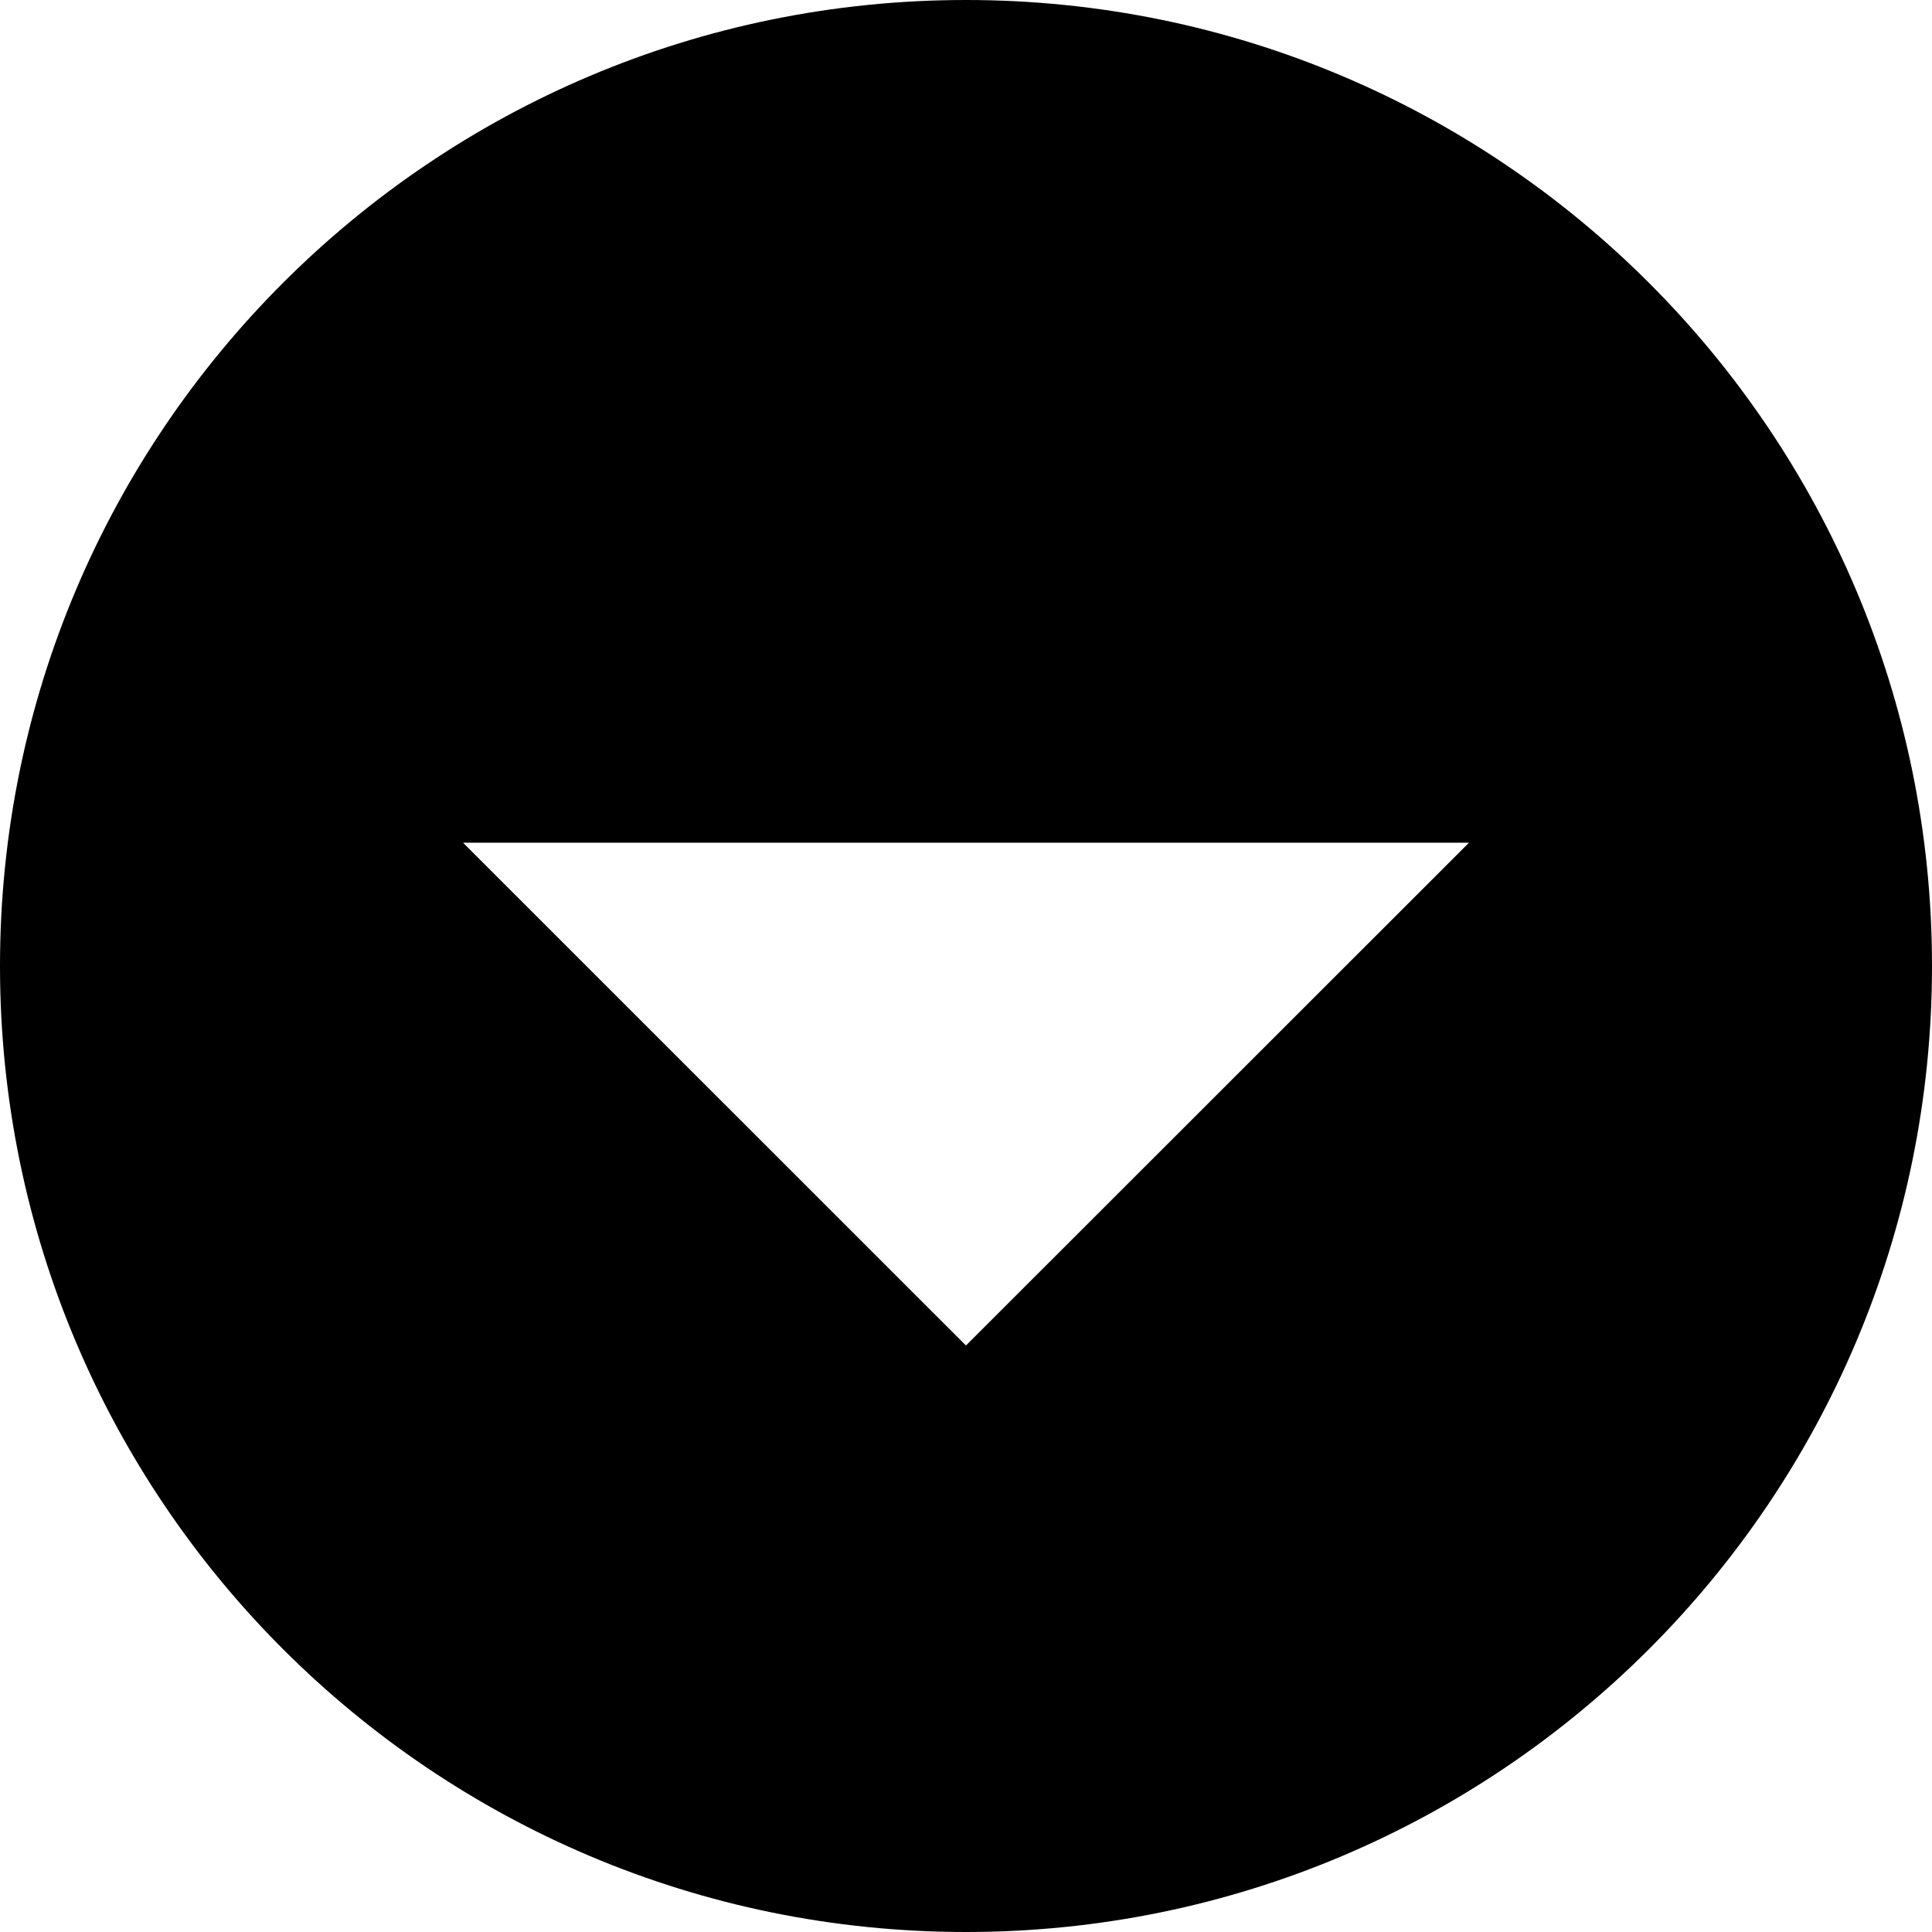
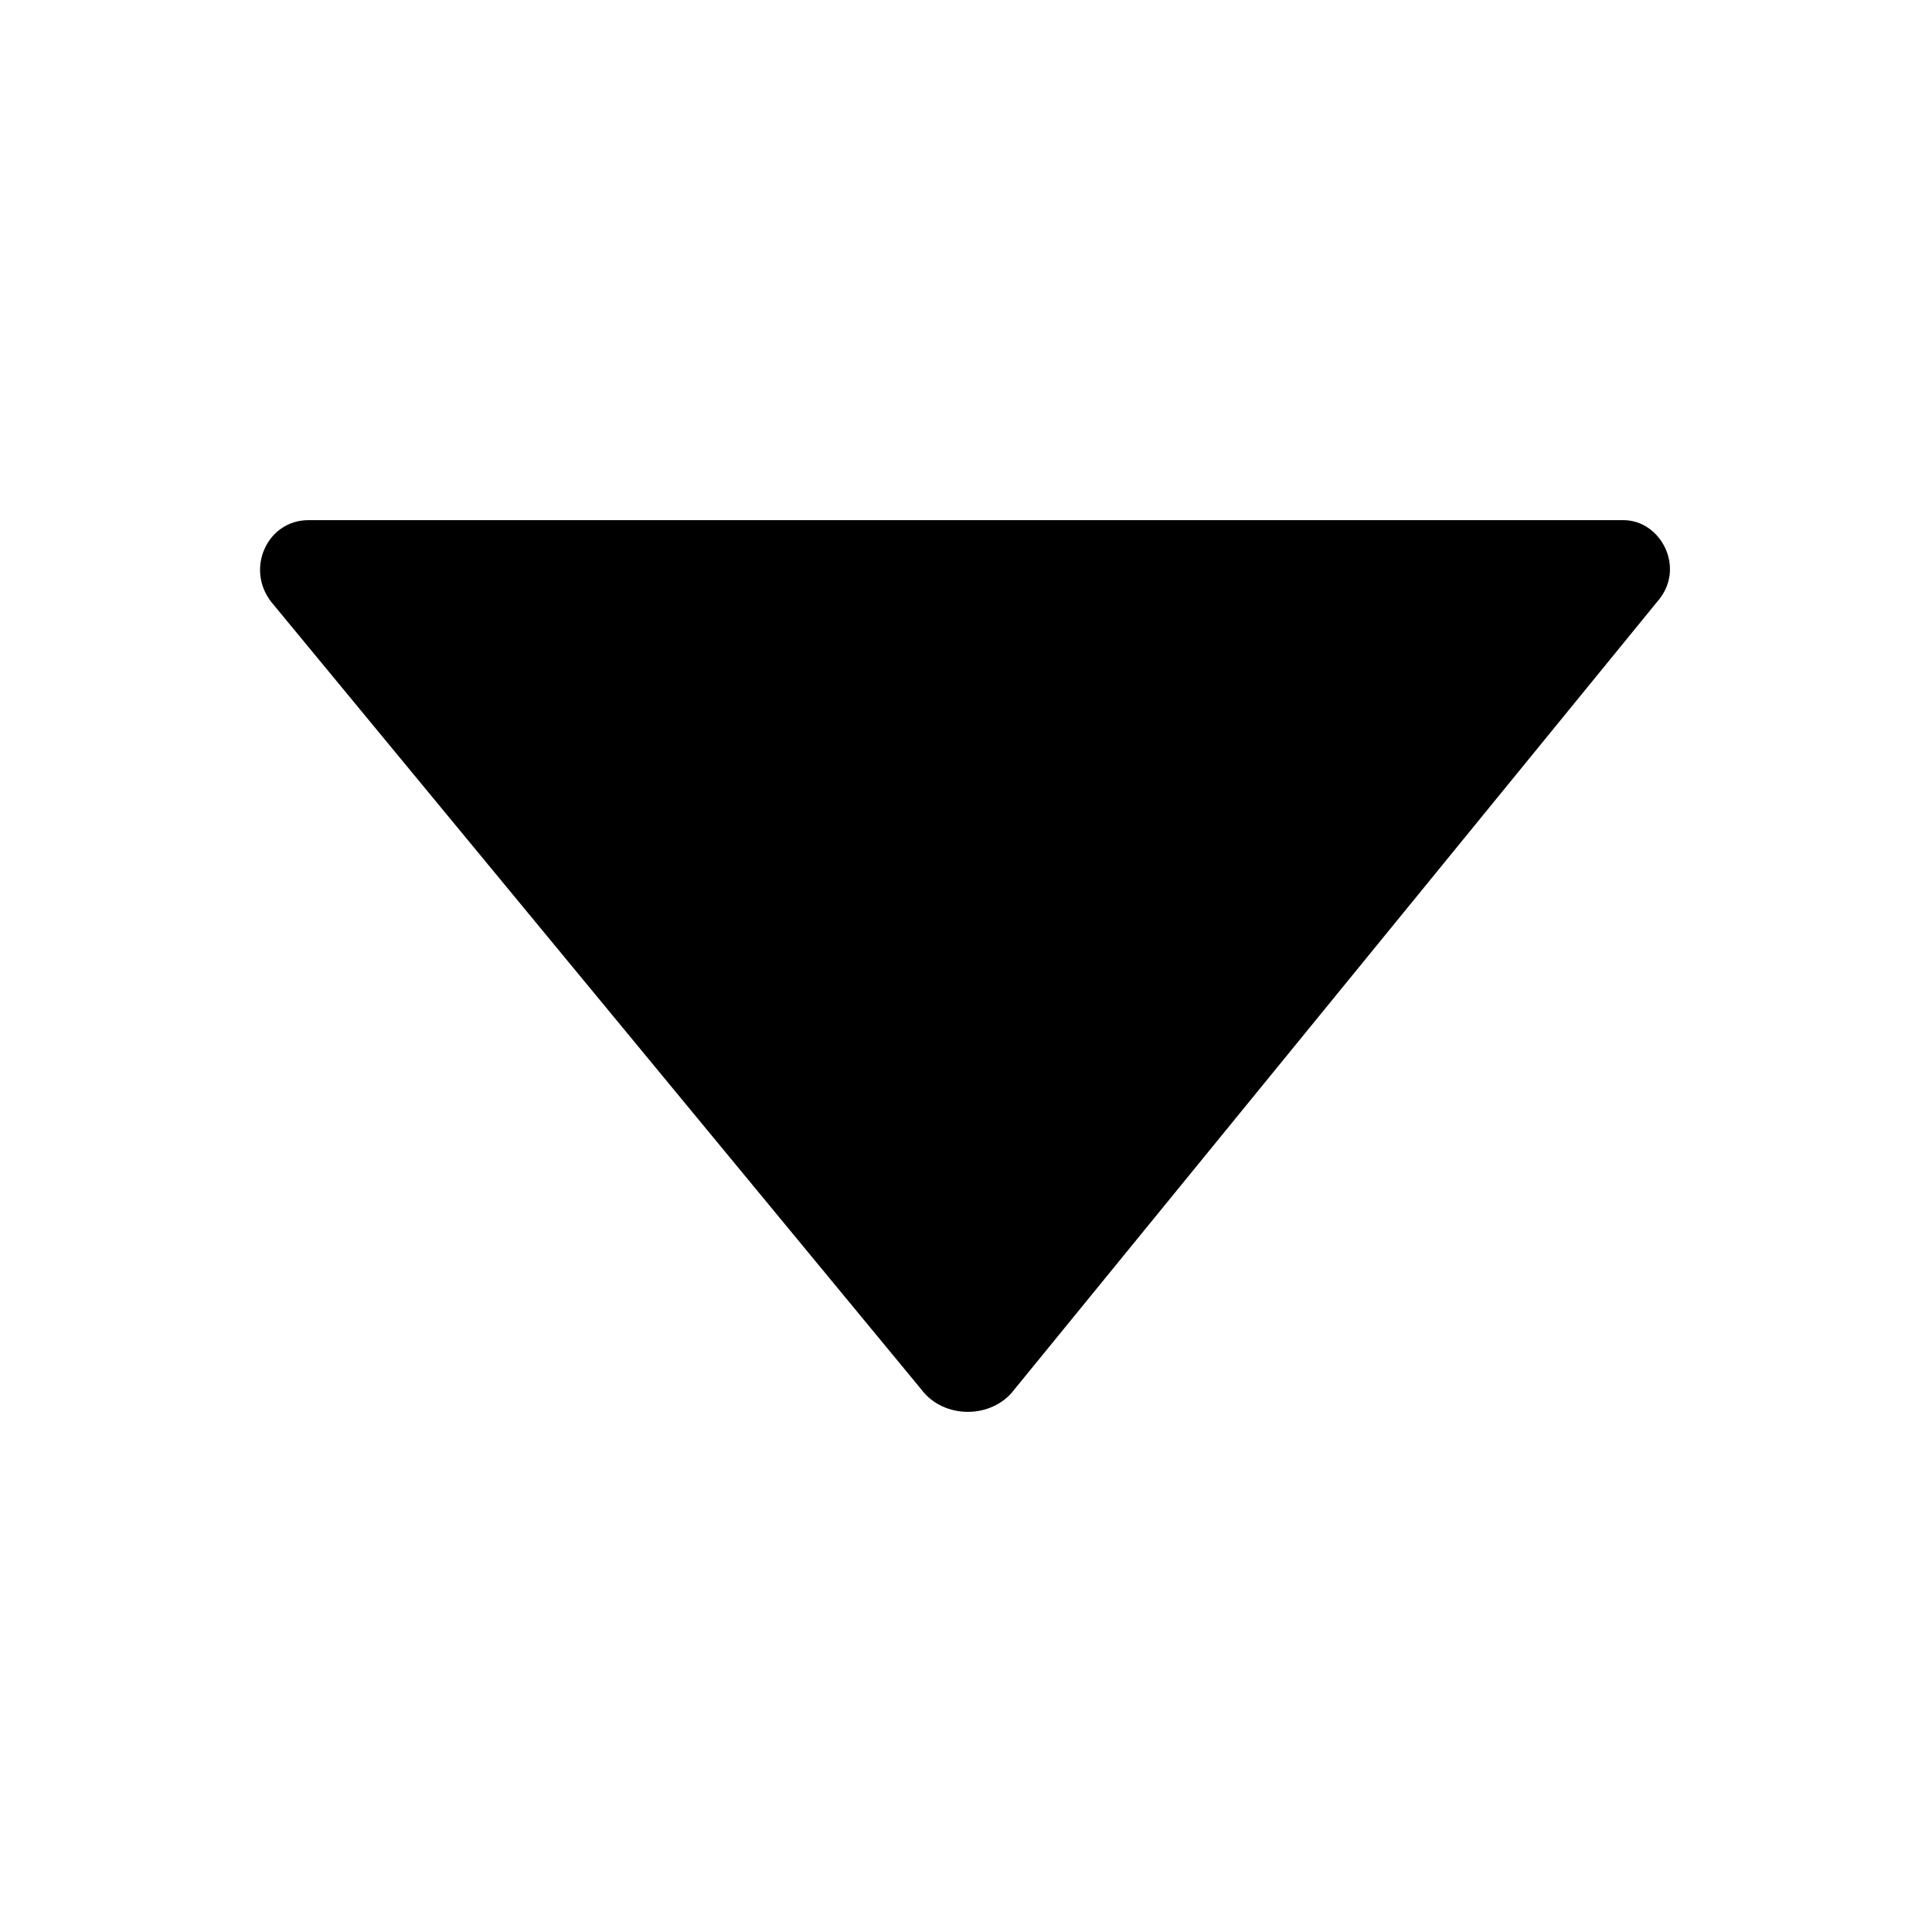
- <svg xmlns="http://www.w3.org/2000/svg" version="1.1" id="Layer_1" x="0px" y="0px" viewBox="0 0 512 512" style="enable-background:new 0 0 512 512;" xml:space="preserve">
-   <g>
-     <g>
-       <path d="M256,0C114.615,0,0,114.615,0,256s114.615,256,256,256s256-114.615,256-256S397.385,0,256,0z M255.989,356.571    L122.714,223.329h266.582L255.989,356.571z" />
-     </g>
-   </g>
-   <g>
- </g>
-   <g>
- </g>
-   <g>
- </g>
-   <g>
- </g>
-   <g>
- </g>
-   <g>
- </g>
-   <g>
- </g>
-   <g>
- </g>
-   <g>
- </g>
-   <g>
- </g>
-   <g>
- </g>
-   <g>
- </g>
-   <g>
- </g>
-   <g>
- </g>
-   <g>
- </g>
+ <svg xmlns="http://www.w3.org/2000/svg" x="0px" y="0px" width="52px" height="52px" viewBox="0 0 52 52" enable-background="new 0 0 52 52" xml:space="preserve">
+   <path d="M8.3,14h35.4c1,0,1.7,1.3,0.9,2.2L27.3,37.4c-0.6,0.8-1.9,0.8-2.5,0L7.3,16.2C6.6,15.3,7.2,14,8.3,14z" />
</svg>
